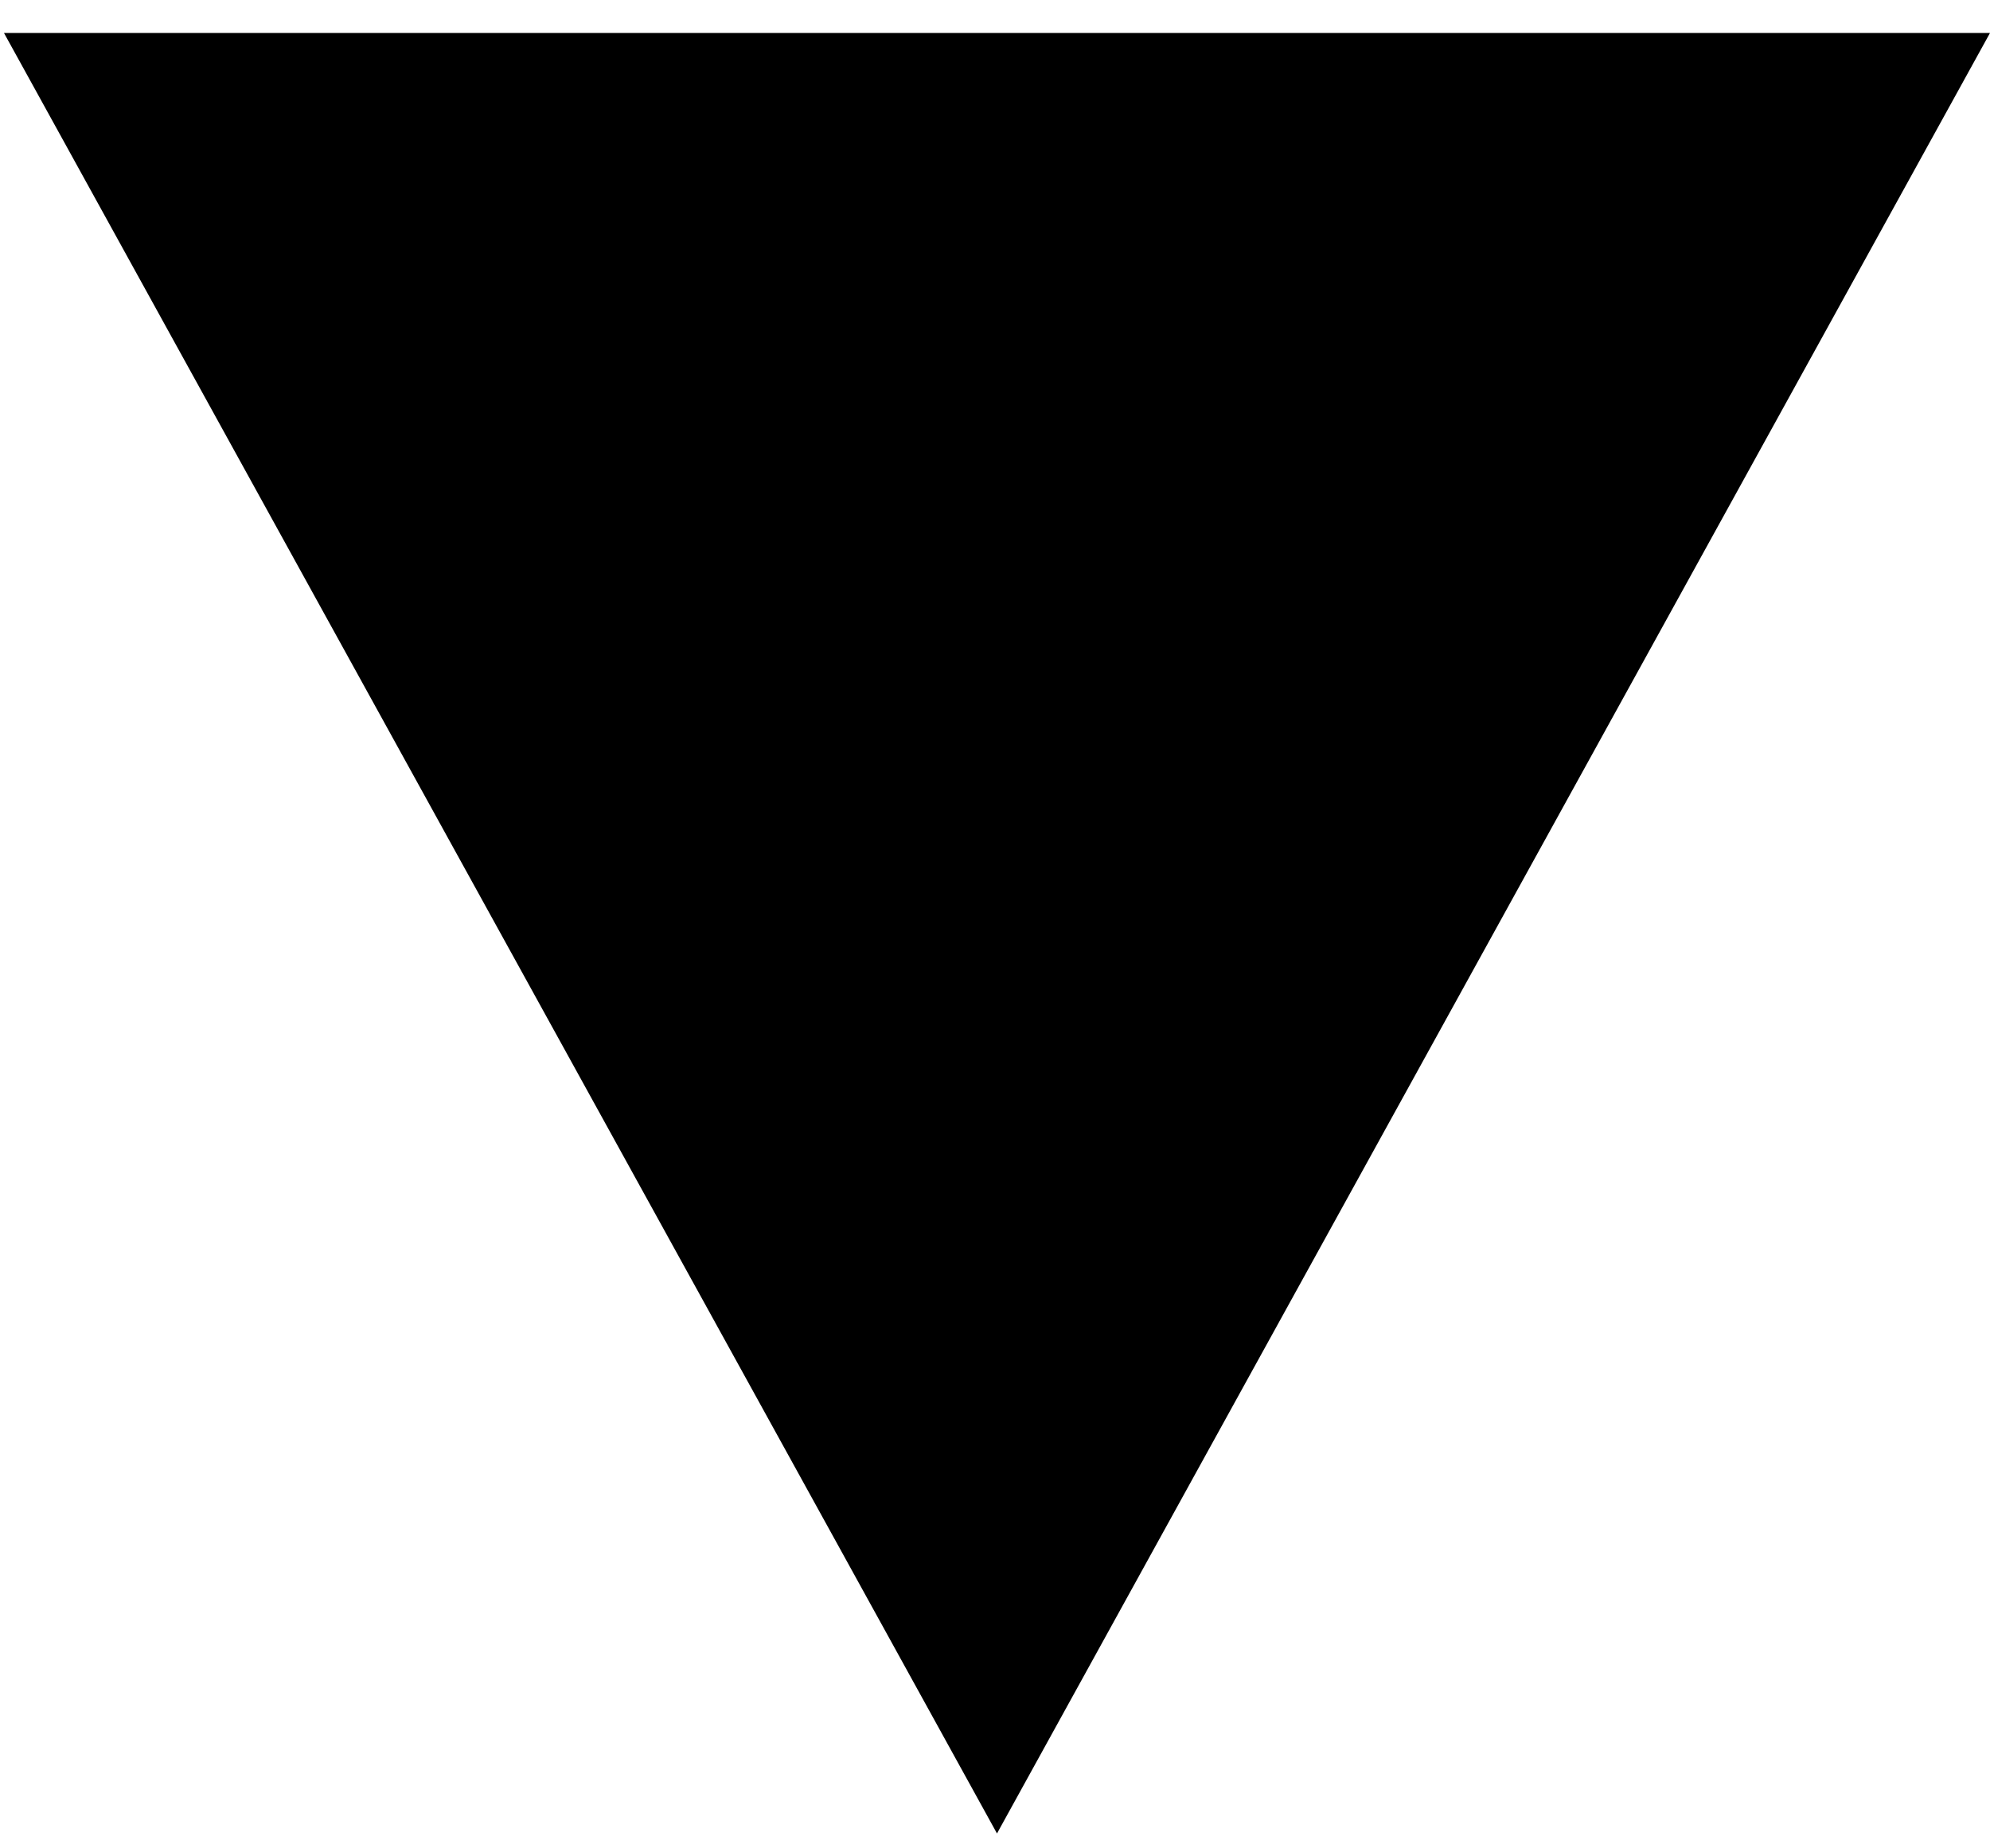
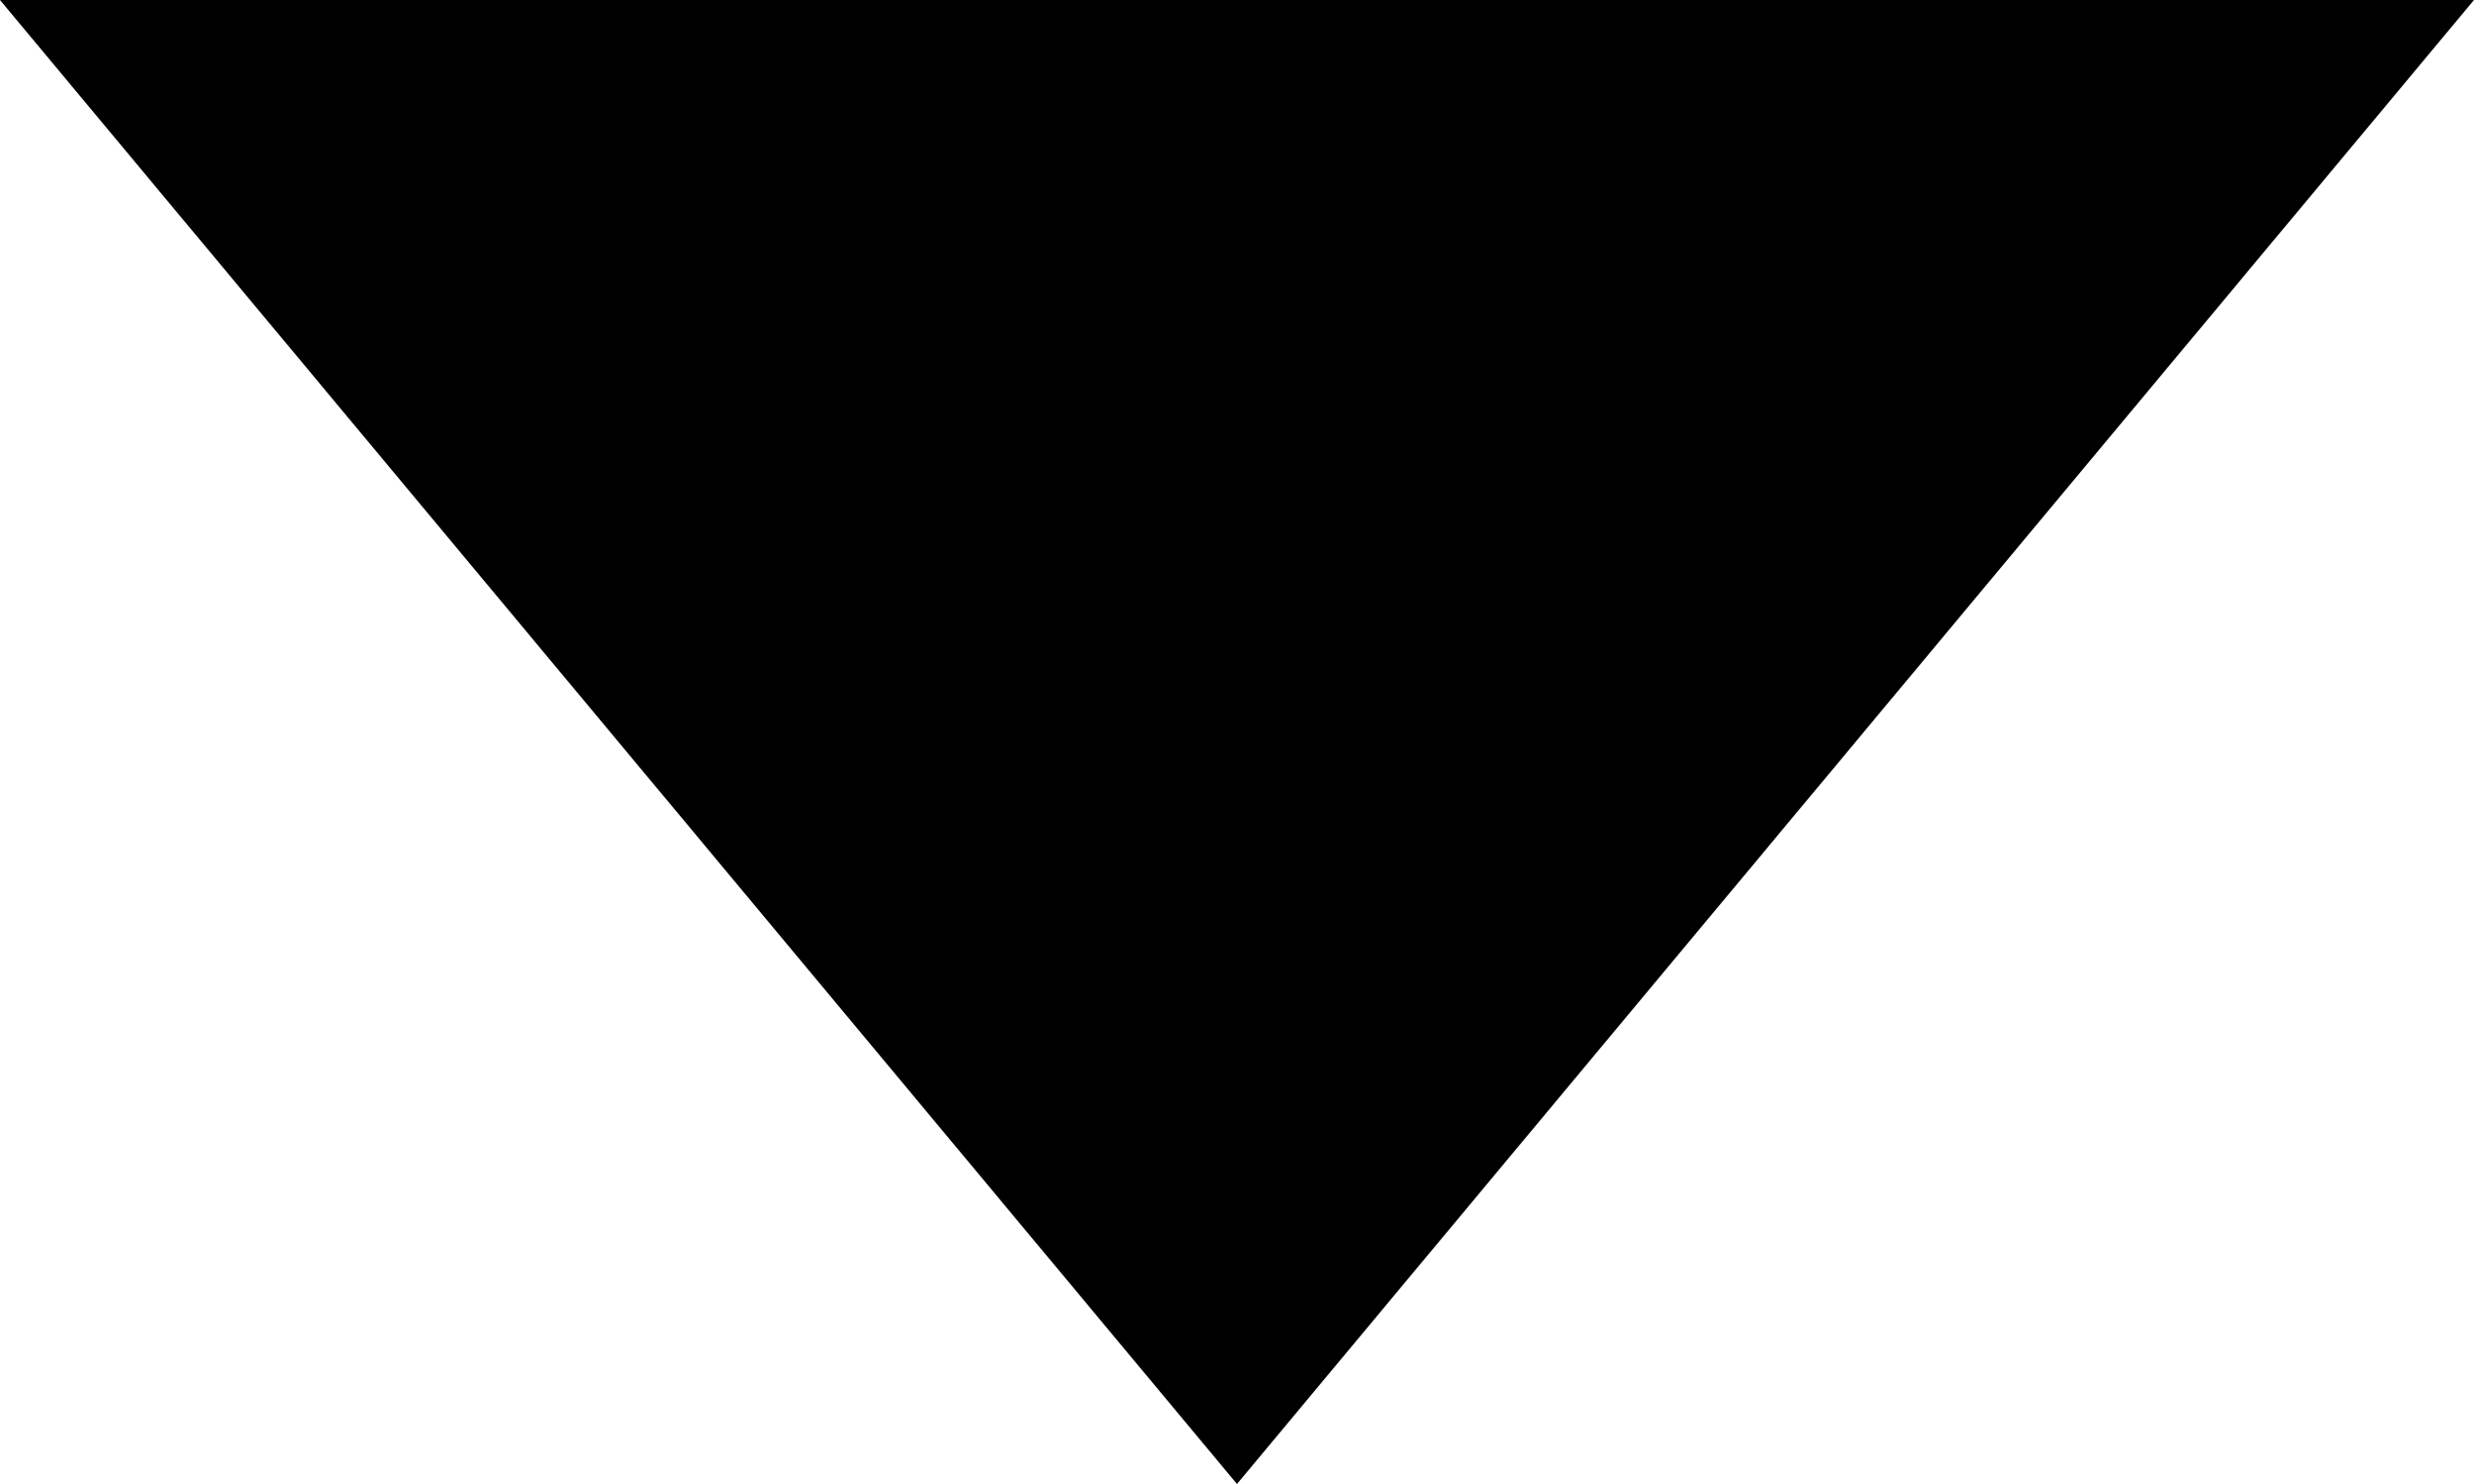
- <svg xmlns="http://www.w3.org/2000/svg" width="14px" height="13px" viewBox="0 0 14 13" version="1.1">
-   <g id="Symbols" stroke="none" stroke-width="1" fill="none" fill-rule="evenodd">
-     <g id="HEader-menu" transform="translate(-1404, -54)" fill="#000000" fill-rule="nonzero">
-       <g id="LANGUAGE">
-         <g transform="translate(1360, 41)">
-           <g id="noun_Arrow_1776270" transform="translate(51, 19.5) scale(1, -1) translate(-51, -19.5) translate(44, 13)">
-             <g id="Group">
-               <polygon id="Shape" points="7.014 0.099 0.028 12.768 6.684 12.768 14 12.768" />
-             </g>
-           </g>
+ <svg xmlns="http://www.w3.org/2000/svg" width="10px" height="6px" viewBox="0 0 10 6" version="1.1">
+   <g id="Julia-Allert-Site" stroke="none" stroke-width="1" fill="none" fill-rule="evenodd">
+     <g id="cart-logged-user.Steps3-confirm" transform="translate(-1278, -604)" fill="#000000" fill-rule="nonzero">
+       <g id="Group-5" transform="translate(955, 503)">
+         <g id="Group-8-Copy" transform="translate(16, 89)">
+           <polygon id="Shape" transform="translate(312, 15) scale(1, -1) translate(-312, -15) " points="312 12 307 18 311.764 18 317 18" />
        </g>
      </g>
    </g>
  </g>
</svg>
